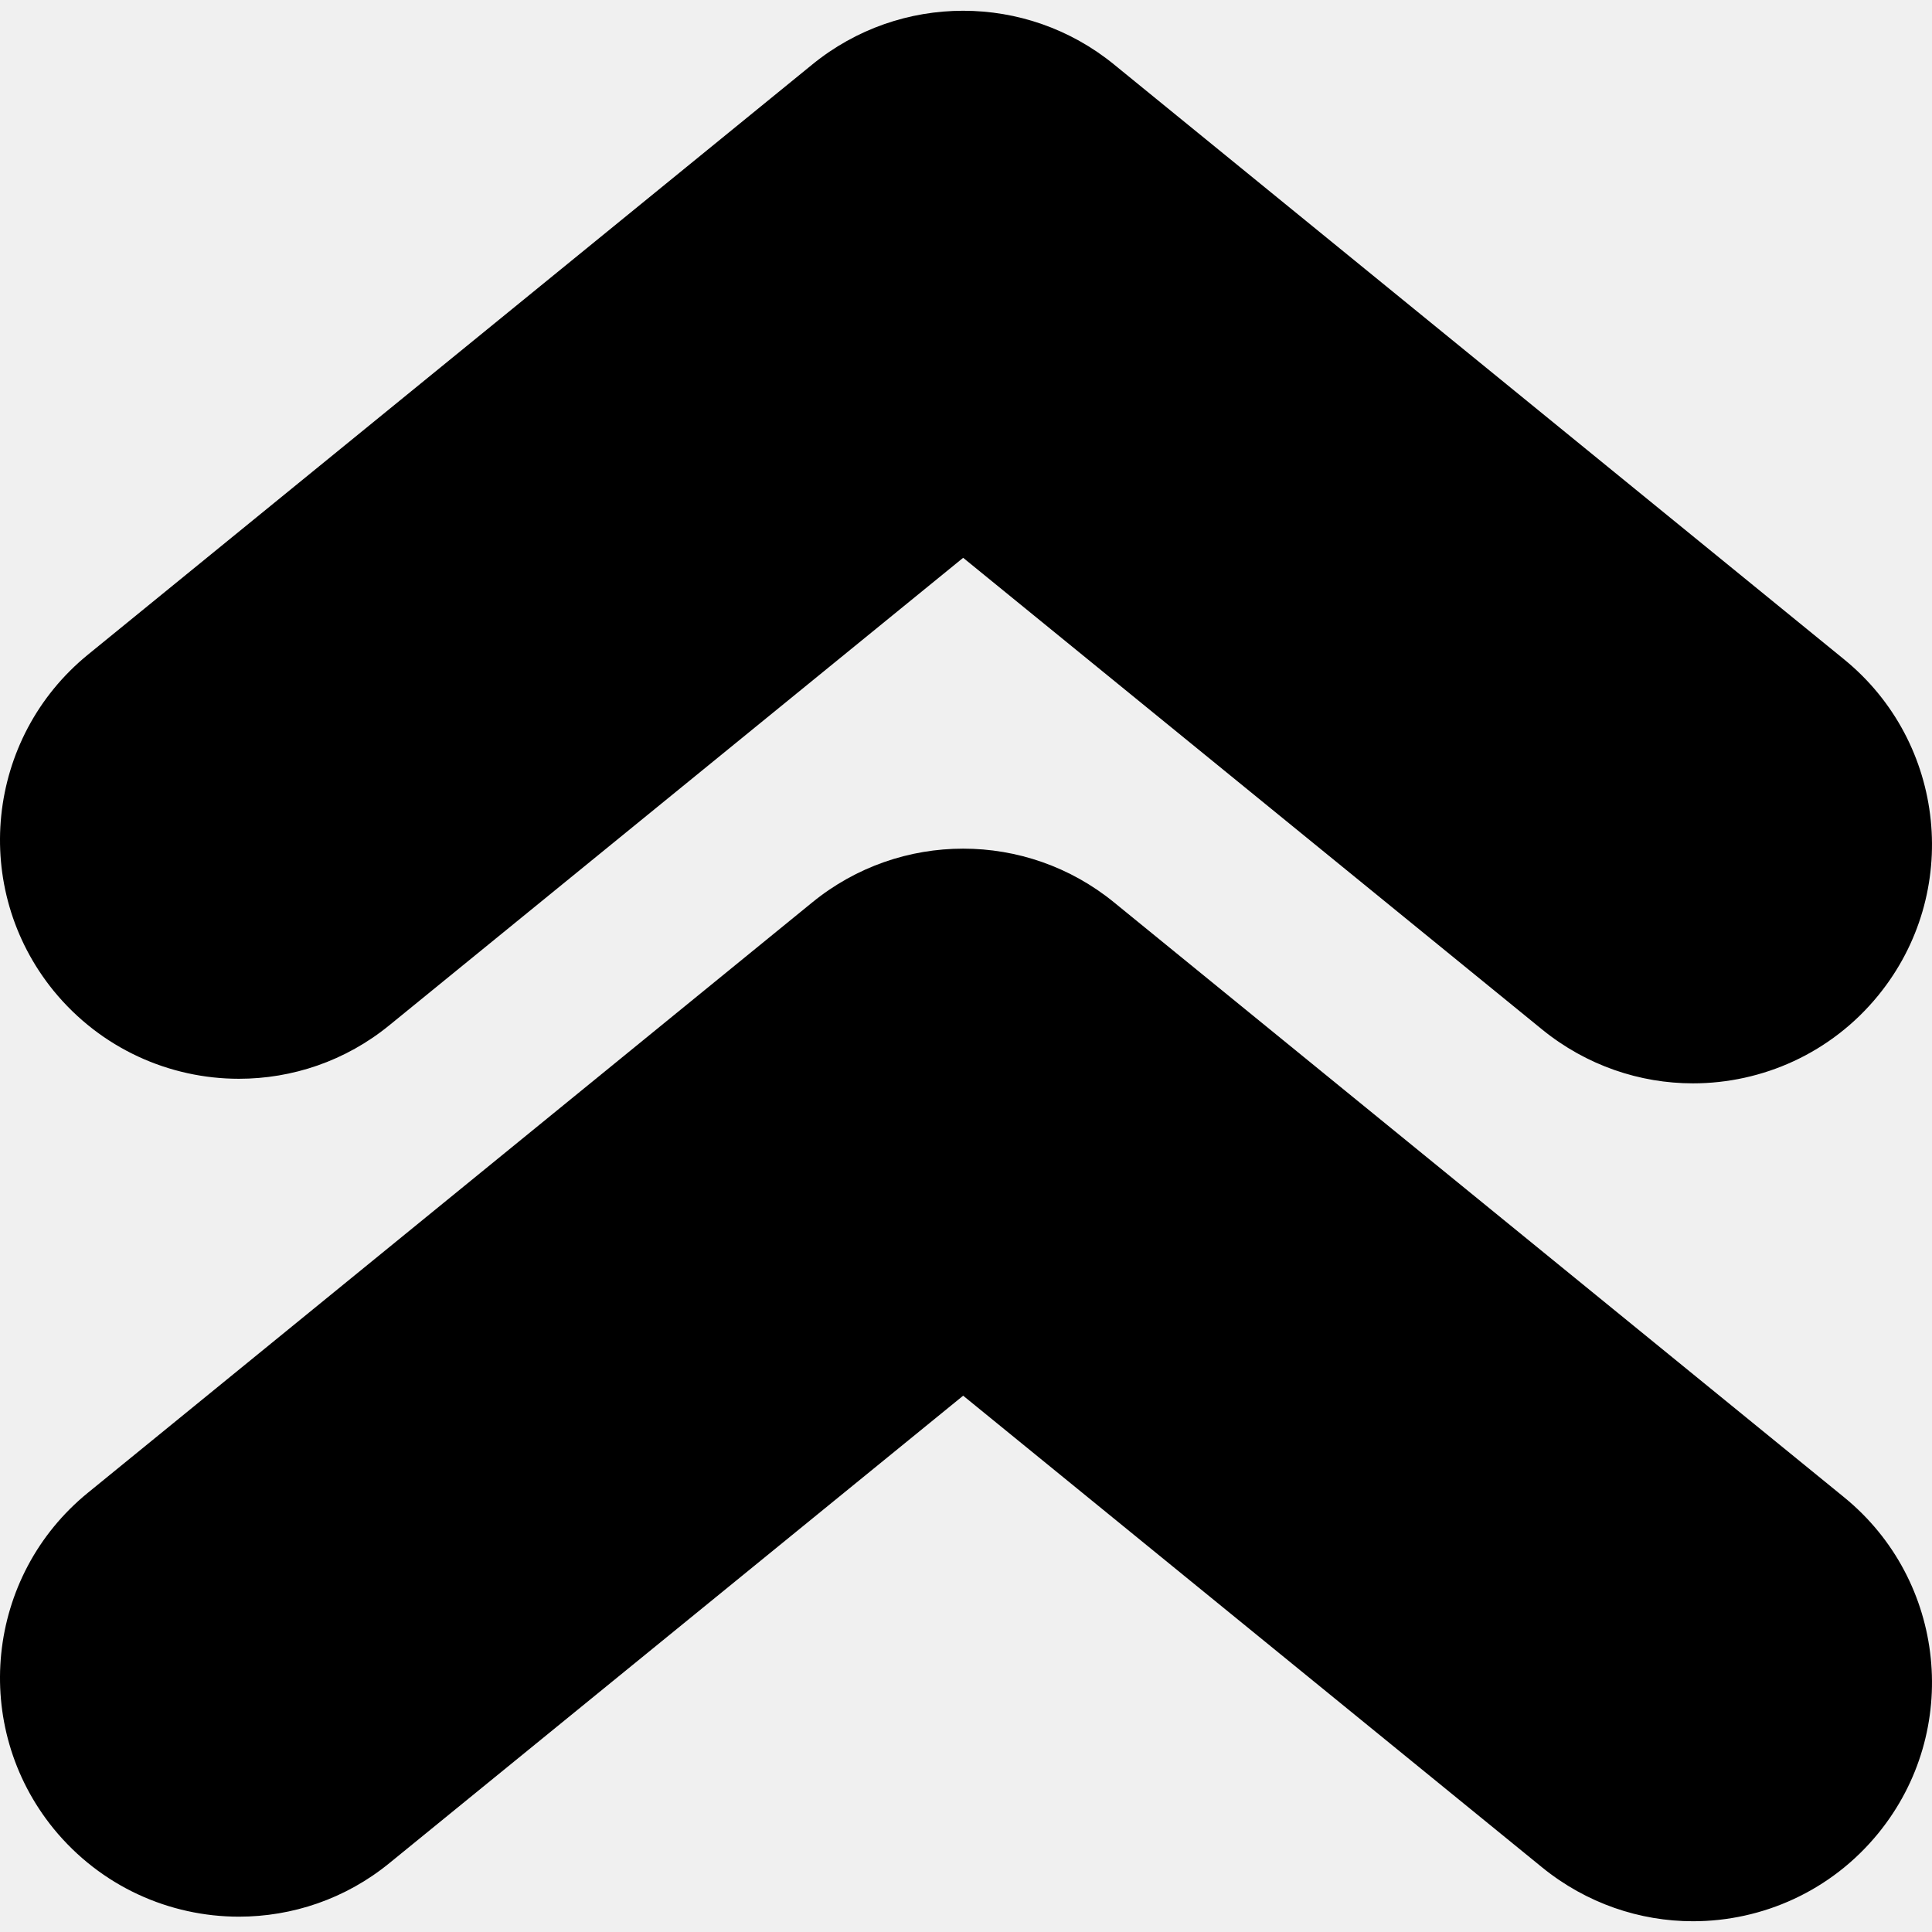
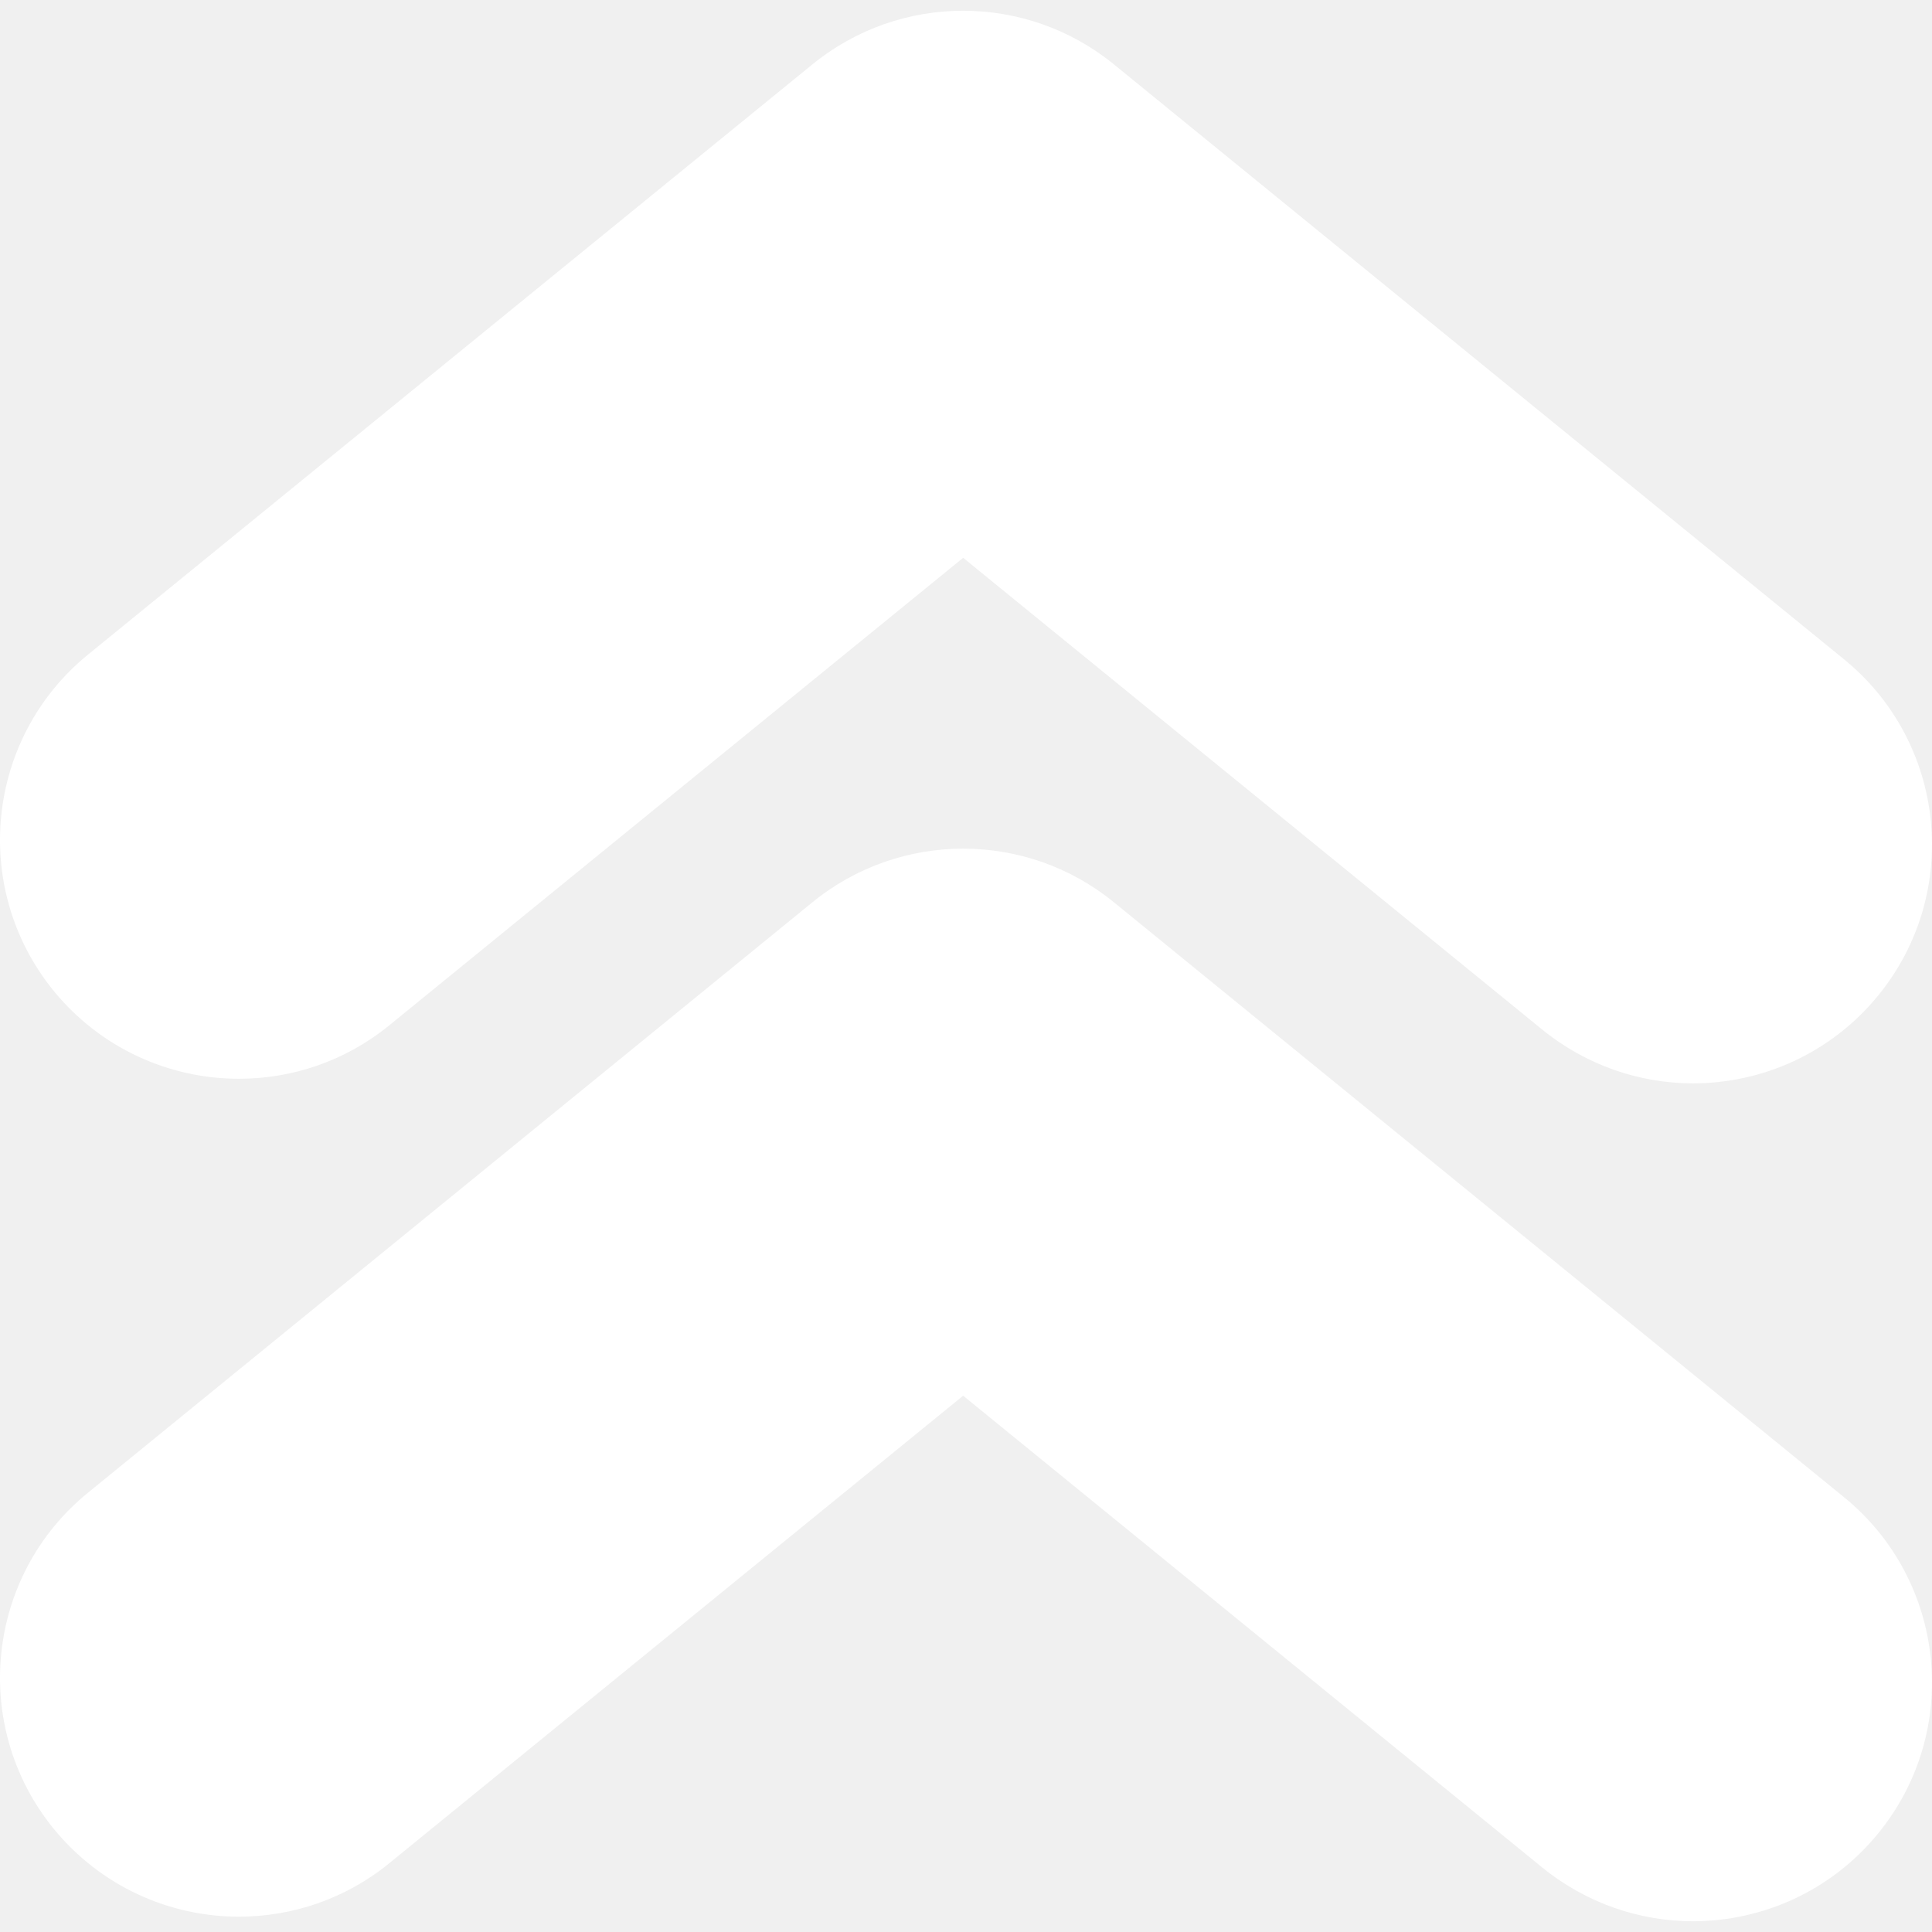
- <svg xmlns="http://www.w3.org/2000/svg" version="1.1" id="Capa_1" fill="black" x="0px" y="0px" width="970.504px" height="970.503px" viewBox="0 0 970.504 970.503" style="enable-background:new 0 0 970.504 970.503;" xml:space="preserve">
+ <svg xmlns="http://www.w3.org/2000/svg" version="1.1" id="Capa_1" fill="white" x="0px" y="0px" width="970.504px" height="970.503px" viewBox="0 0 970.504 970.503" style="enable-background:new 0 0 970.504 970.503;" xml:space="preserve">
  <g>
    <path d="M120.027,962.802c26.6,0,53.5-8.801,75.7-27l288.1-234.7l290.899,237c22.301,18.1,49.101,27,75.7,27   c34.8,0,69.4-15.101,93.101-44.2c41.899-51.4,34.1-127-17.2-168.8l-366.7-298.8c-44.1-36-107.5-36-151.6,0l-363.8,296.5   c-51.4,41.8-59.1,117.399-17.3,168.8C50.727,947.702,85.227,962.802,120.027,962.802z" />
    <path d="M120.027,541.902c26.6,0,53.5-8.8,75.7-27l288.1-234.7l290.899,237c22.301,18.101,49.101,27,75.7,27   c34.8,0,69.4-15.1,93.101-44.2c41.899-51.399,34.1-127-17.2-168.8l-366.7-298.8c-44.1-36-107.5-36-151.6,0l-363.8,296.4   c-51.4,41.9-59.1,117.5-17.3,168.9C50.727,526.802,85.227,541.902,120.027,541.902z" />
  </g>
  <g>
</g>
  <g>
</g>
  <g>
</g>
  <g>
</g>
  <g>
</g>
  <g>
</g>
  <g>
</g>
  <g>
</g>
  <g>
</g>
  <g>
</g>
  <g>
</g>
  <g>
</g>
  <g>
</g>
  <g>
</g>
  <g>
</g>
</svg>
